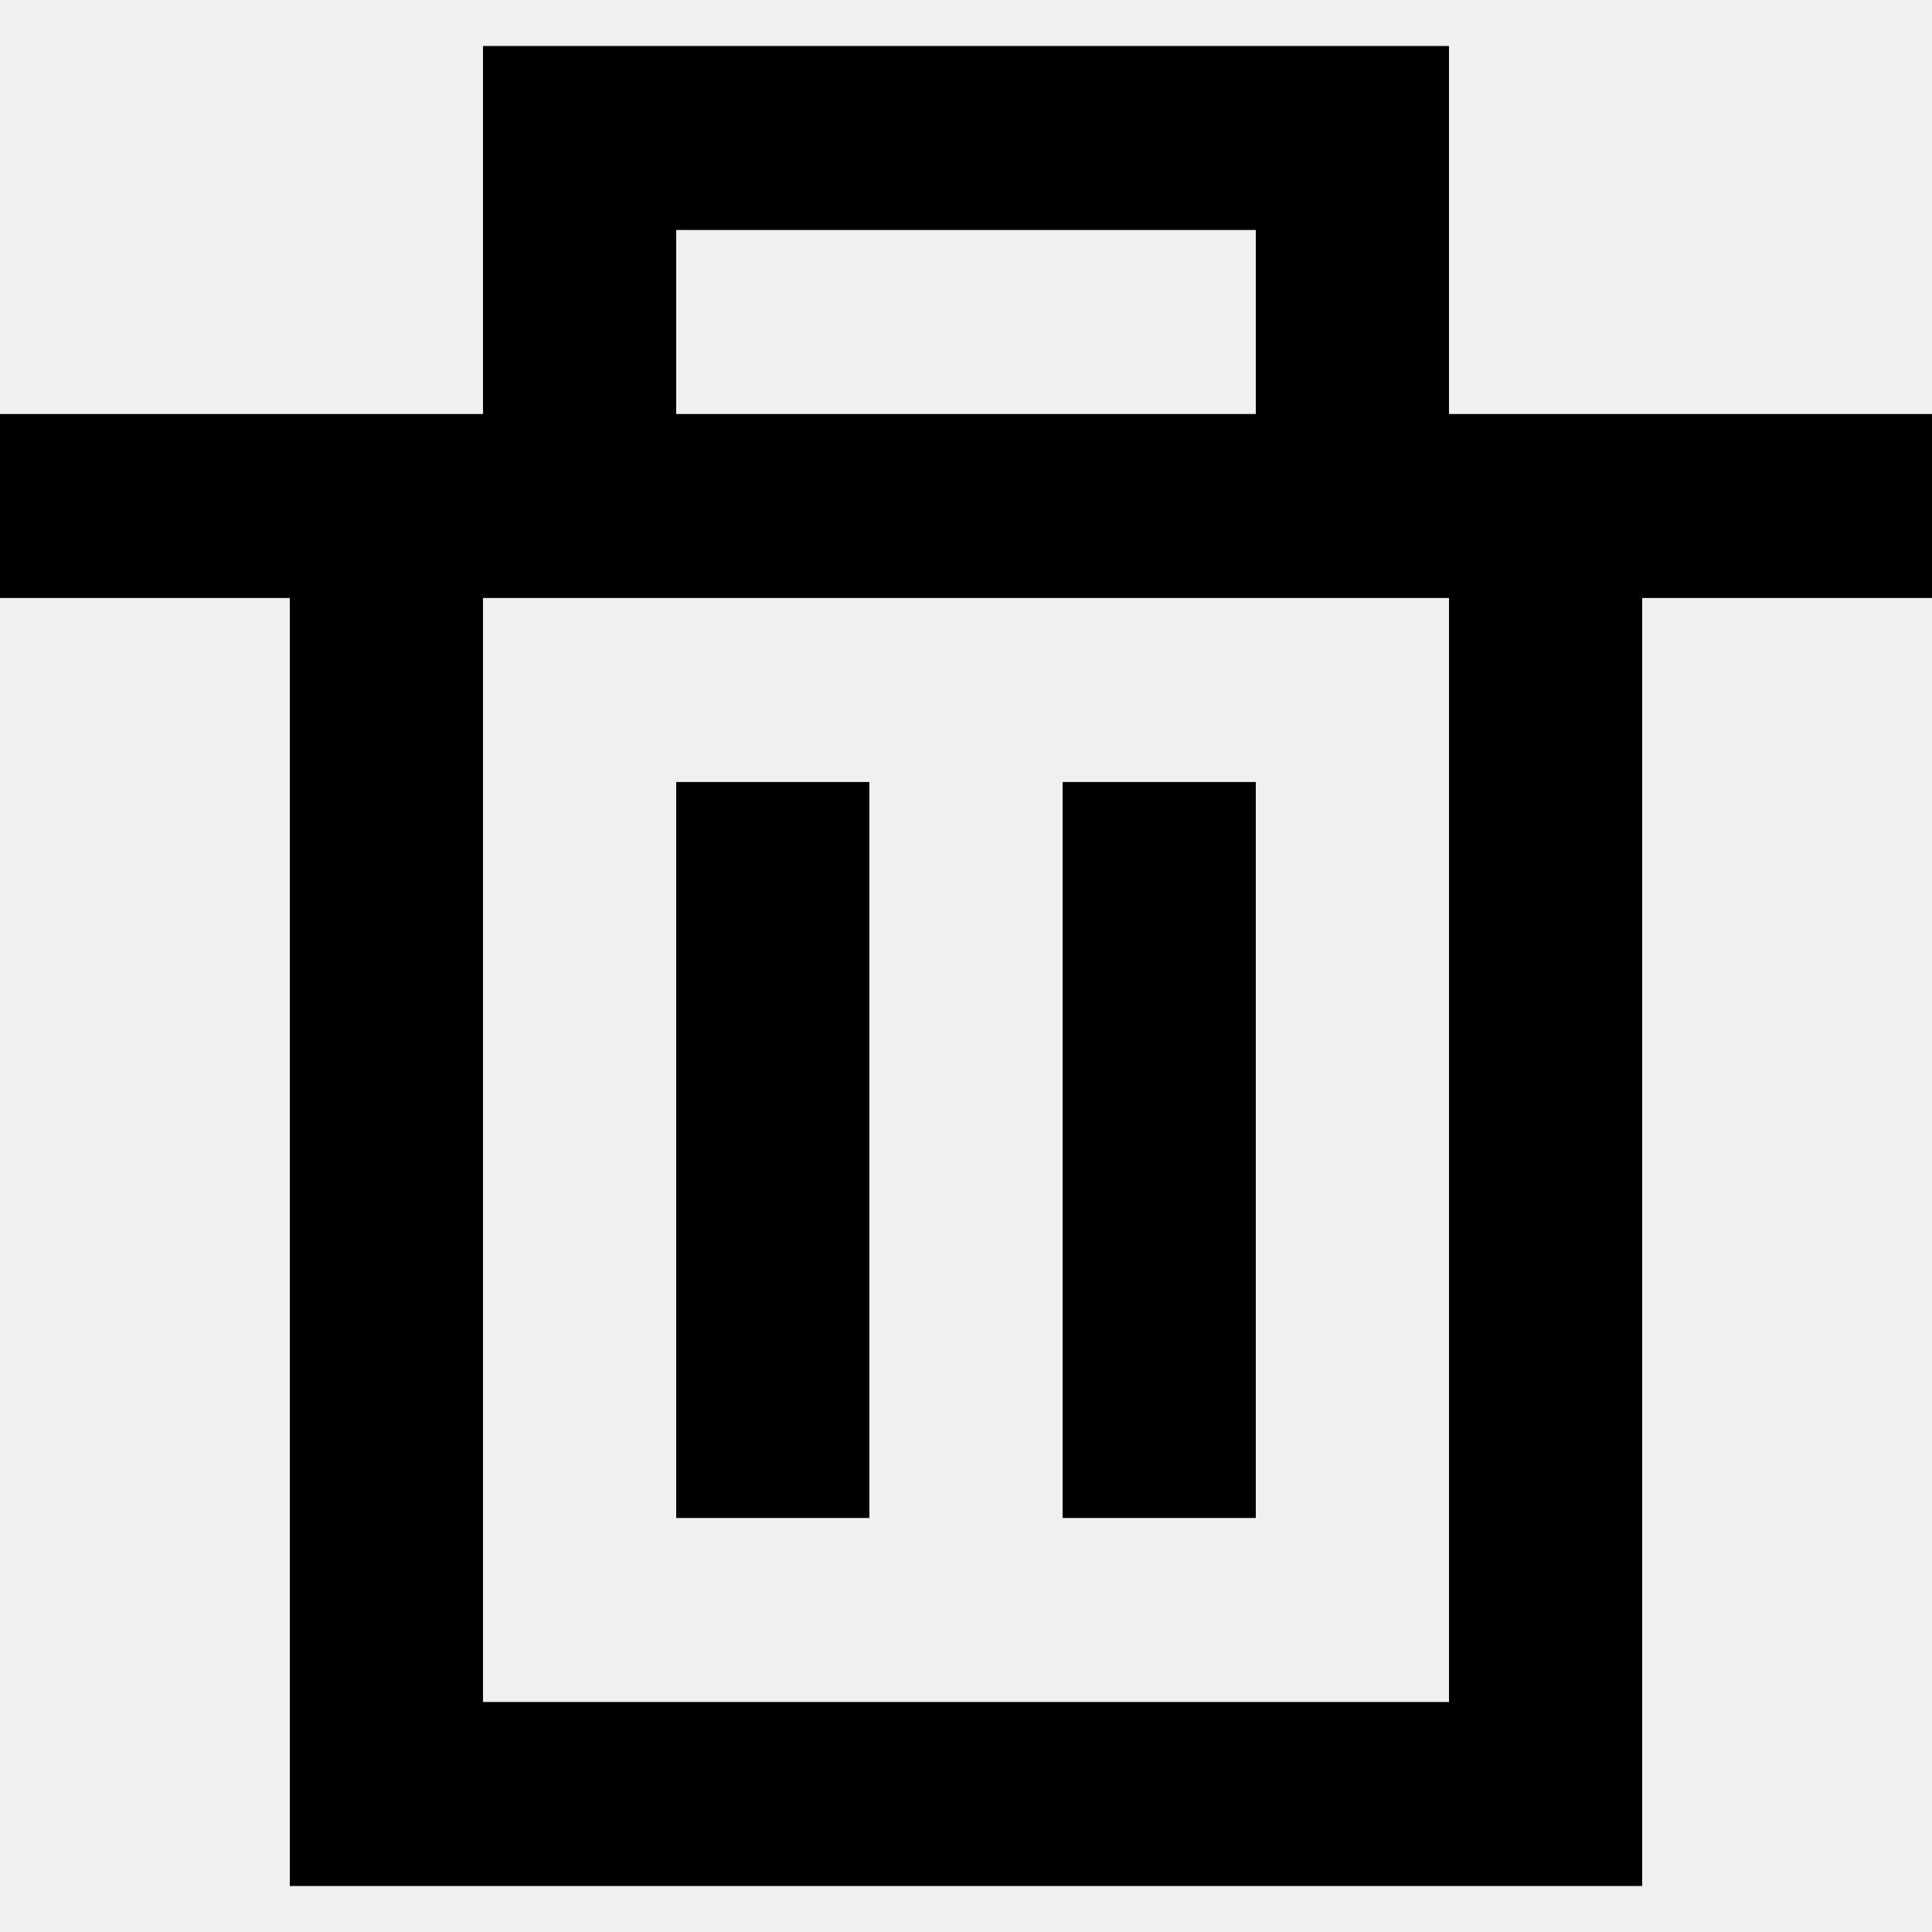
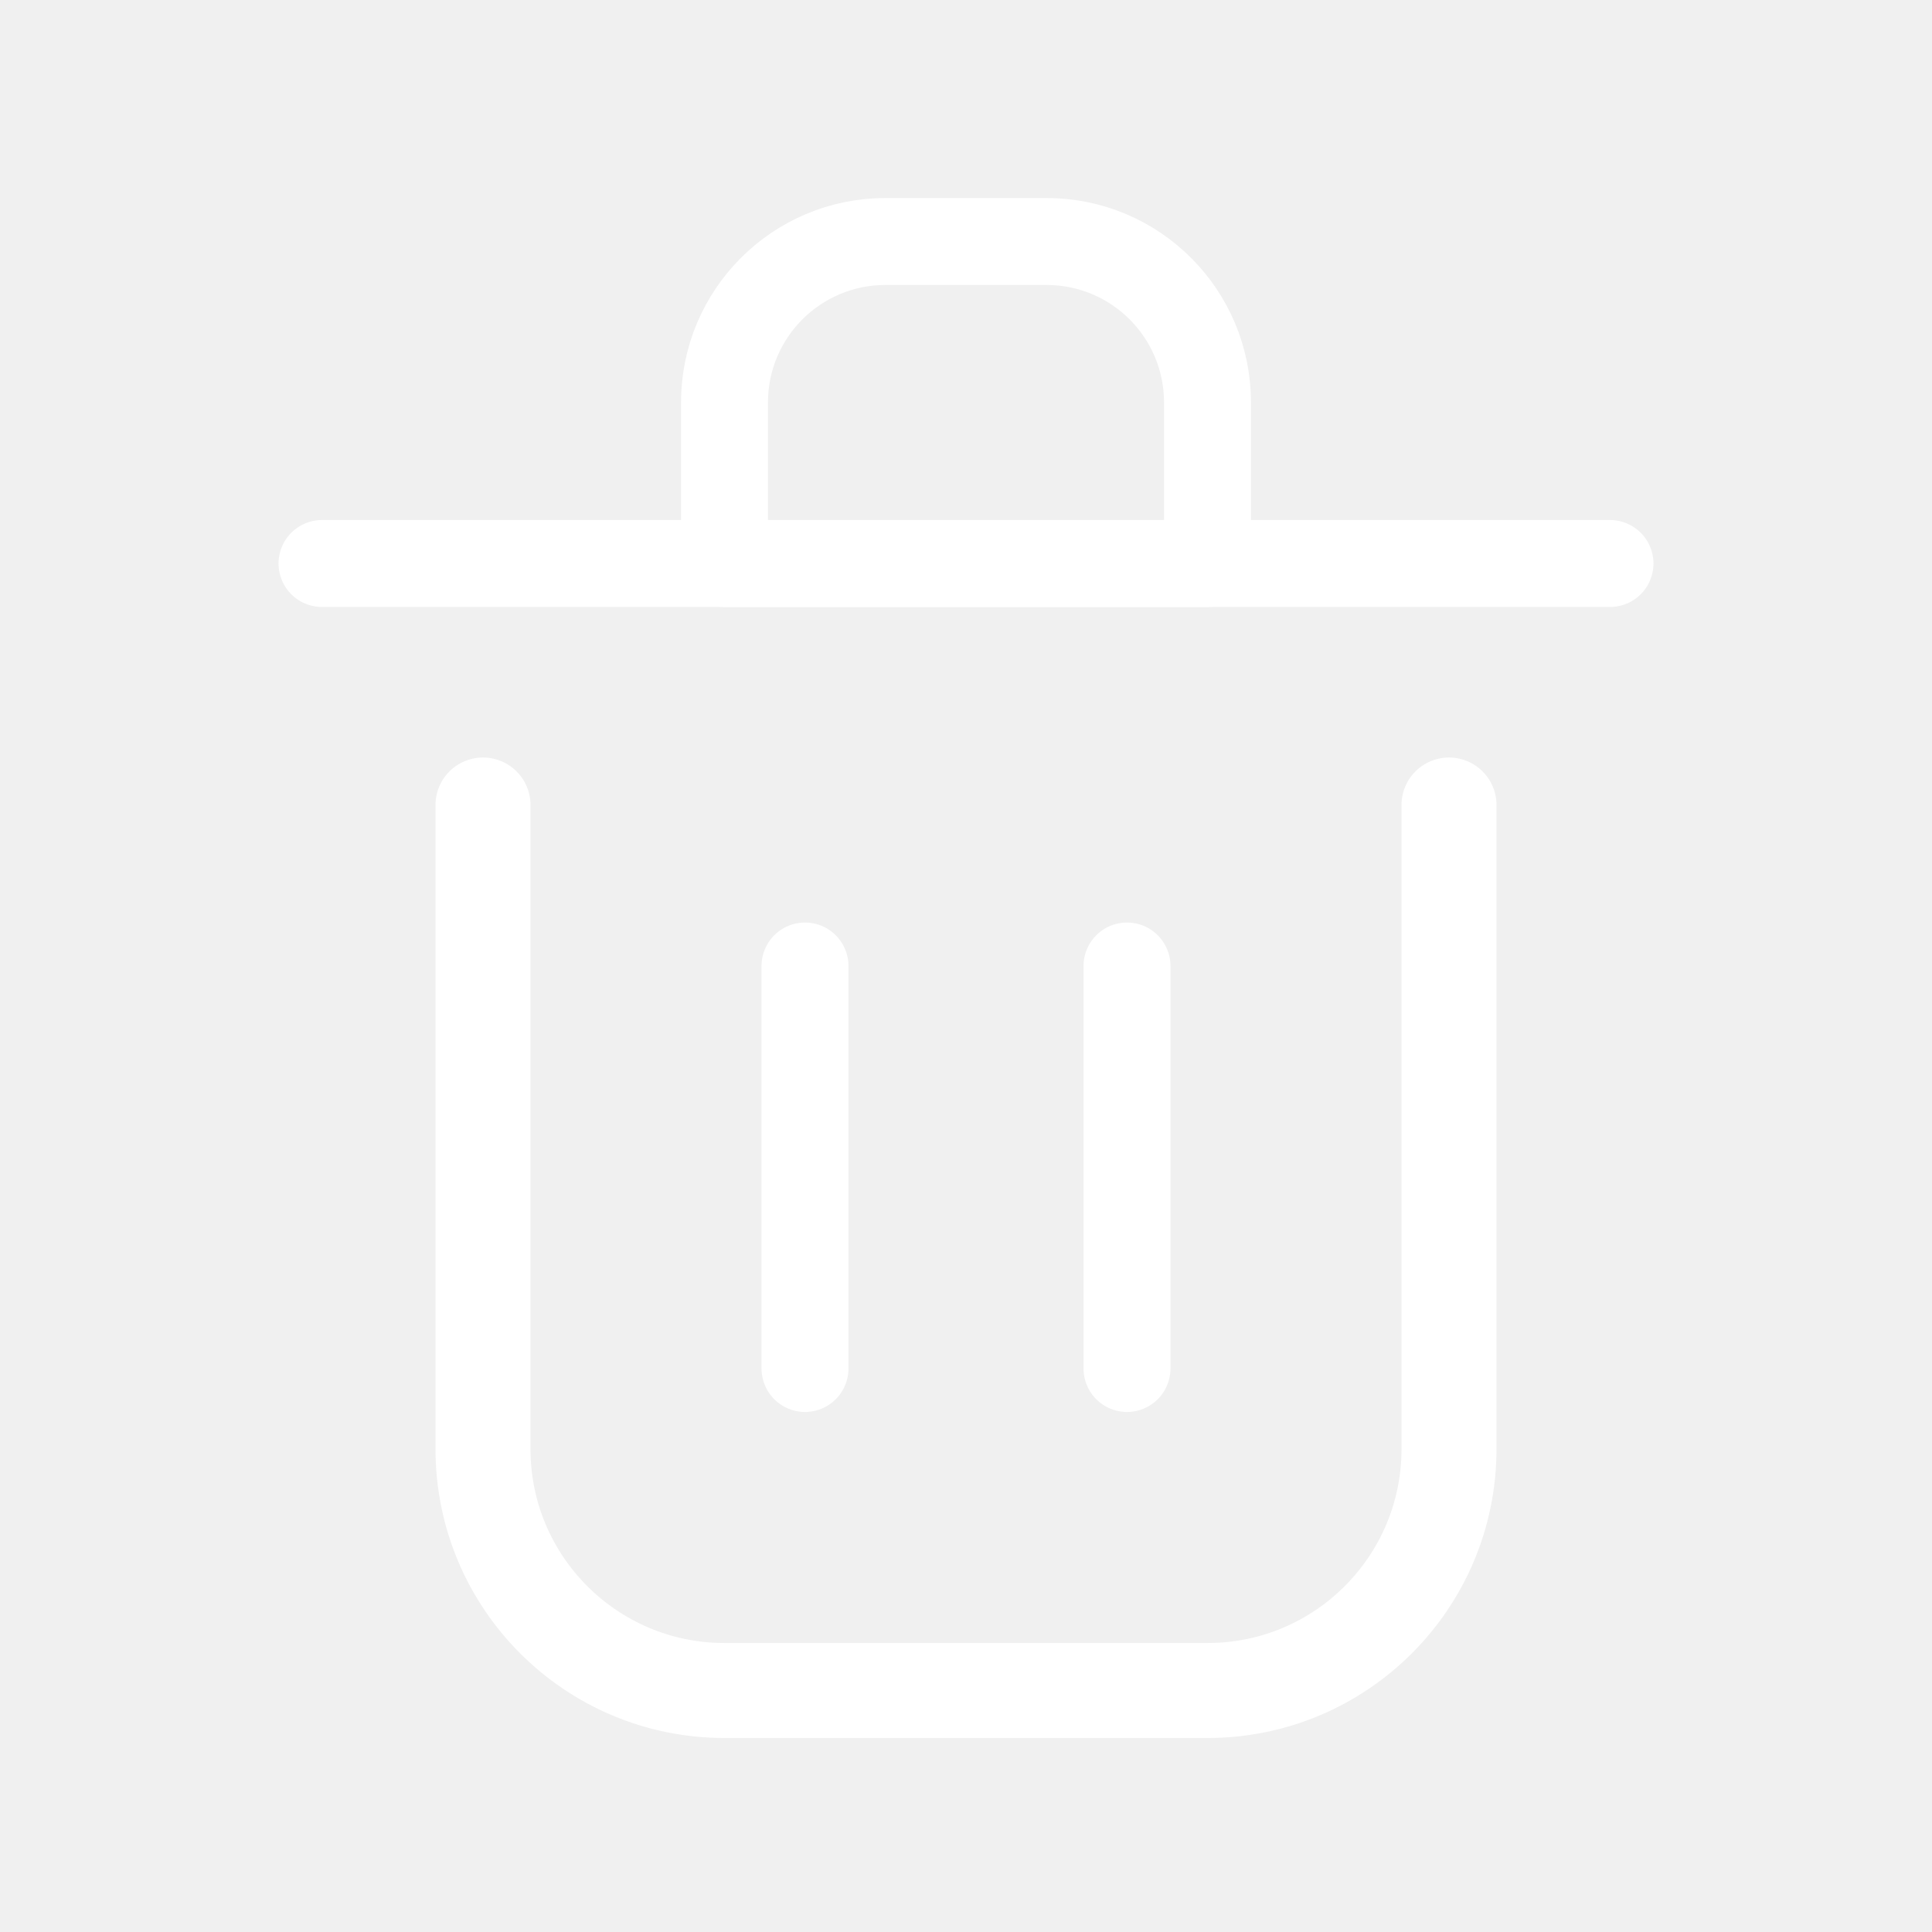
- <svg xmlns="http://www.w3.org/2000/svg" width="22px" height="22px" viewBox="0 -0.5 21 21" version="1.1" fill="#000000">
+ <svg xmlns="http://www.w3.org/2000/svg" width="25px" height="25px" viewBox="0 0 24 24" fill="none" stroke="#ffffff">
  <g id="SVGRepo_bgCarrier" stroke-width="0" />
  <g id="SVGRepo_tracerCarrier" stroke-linecap="round" stroke-linejoin="round" />
  <g id="SVGRepo_iconCarrier">
-     <defs> </defs>
-     <g id="Page-1" stroke="none" stroke-width="1" fill="none" fill-rule="evenodd">
-       <g id="Dribbble-Light-Preview" transform="translate(-179, -360)" fill="#000000">
-         <g id="icons" transform="translate(56, 160)">
-           <path d="M130.35,216 L132.45,216 L132.45,208 L130.35,208 L130.35,216 Z M134.55,216 L136.65,216 L136.65,208 L134.55,208 L134.55,216 Z M128.25,218 L138.75,218 L138.75,206 L128.25,206 L128.25,218 Z M130.35,204 L136.65,204 L136.65,202 L130.35,202 L130.35,204 Z M138.75,204 L138.75,200 L128.25,200 L128.25,204 L123,204 L123,206 L126.15,206 L126.15,220 L140.85,220 L140.85,206 L144,206 L144,204 L138.75,204 Z" id="delete-[#1487]"> </path>
-         </g>
-       </g>
-     </g>
+     <path d="M10 12V17" stroke="#ffffff" stroke-width="1.08" stroke-linecap="round" stroke-linejoin="round" />
+     <path d="M14 12V17" stroke="#ffffff" stroke-width="1.08" stroke-linecap="round" stroke-linejoin="round" />
+     <path d="M4 7H20" stroke="#ffffff" stroke-width="1.08" stroke-linecap="round" stroke-linejoin="round" />
+     <path d="M6 10V18C6 19.657 7.343 21 9 21H15C16.657 21 18 19.657 18 18V10" stroke="#ffffff" stroke-width="1.18" stroke-linecap="round" stroke-linejoin="round" />
+     <path d="M9 5C9 3.895 9.895 3 11 3H13C14.105 3 15 3.895 15 5V7H9V5Z" stroke="#ffffff" stroke-width="1.08" stroke-linecap="round" stroke-linejoin="round" />
  </g>
</svg>
